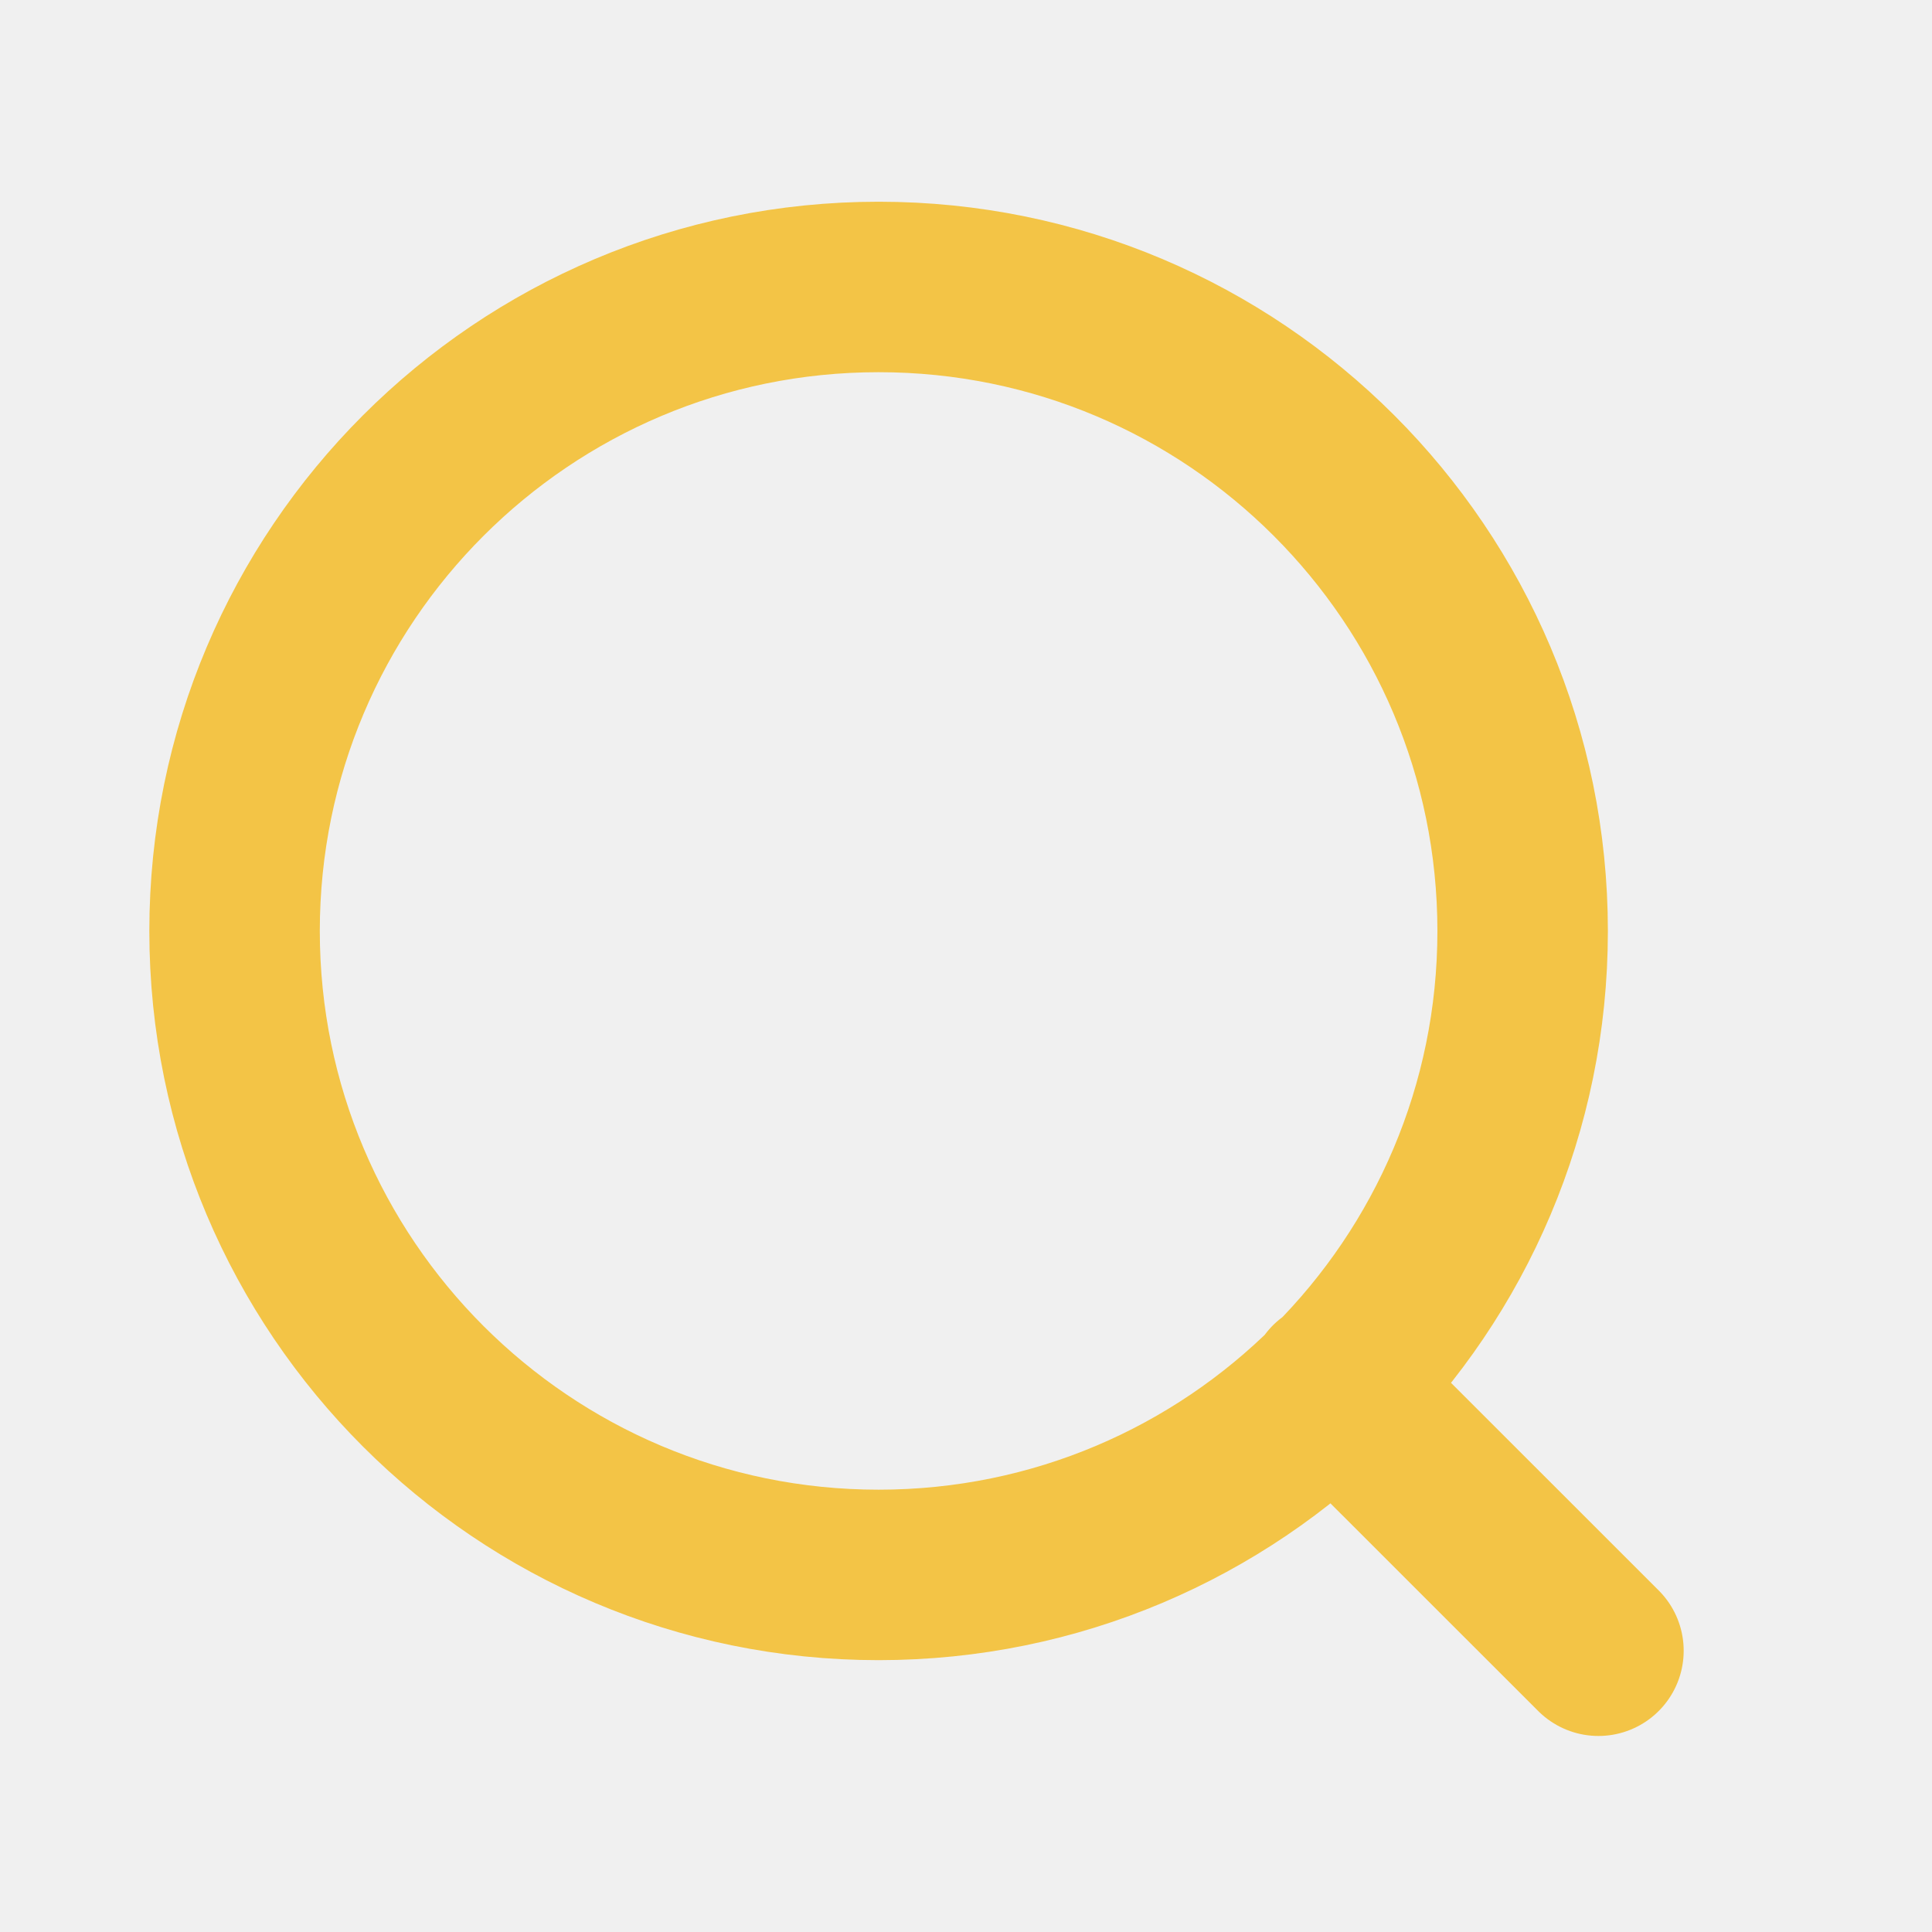
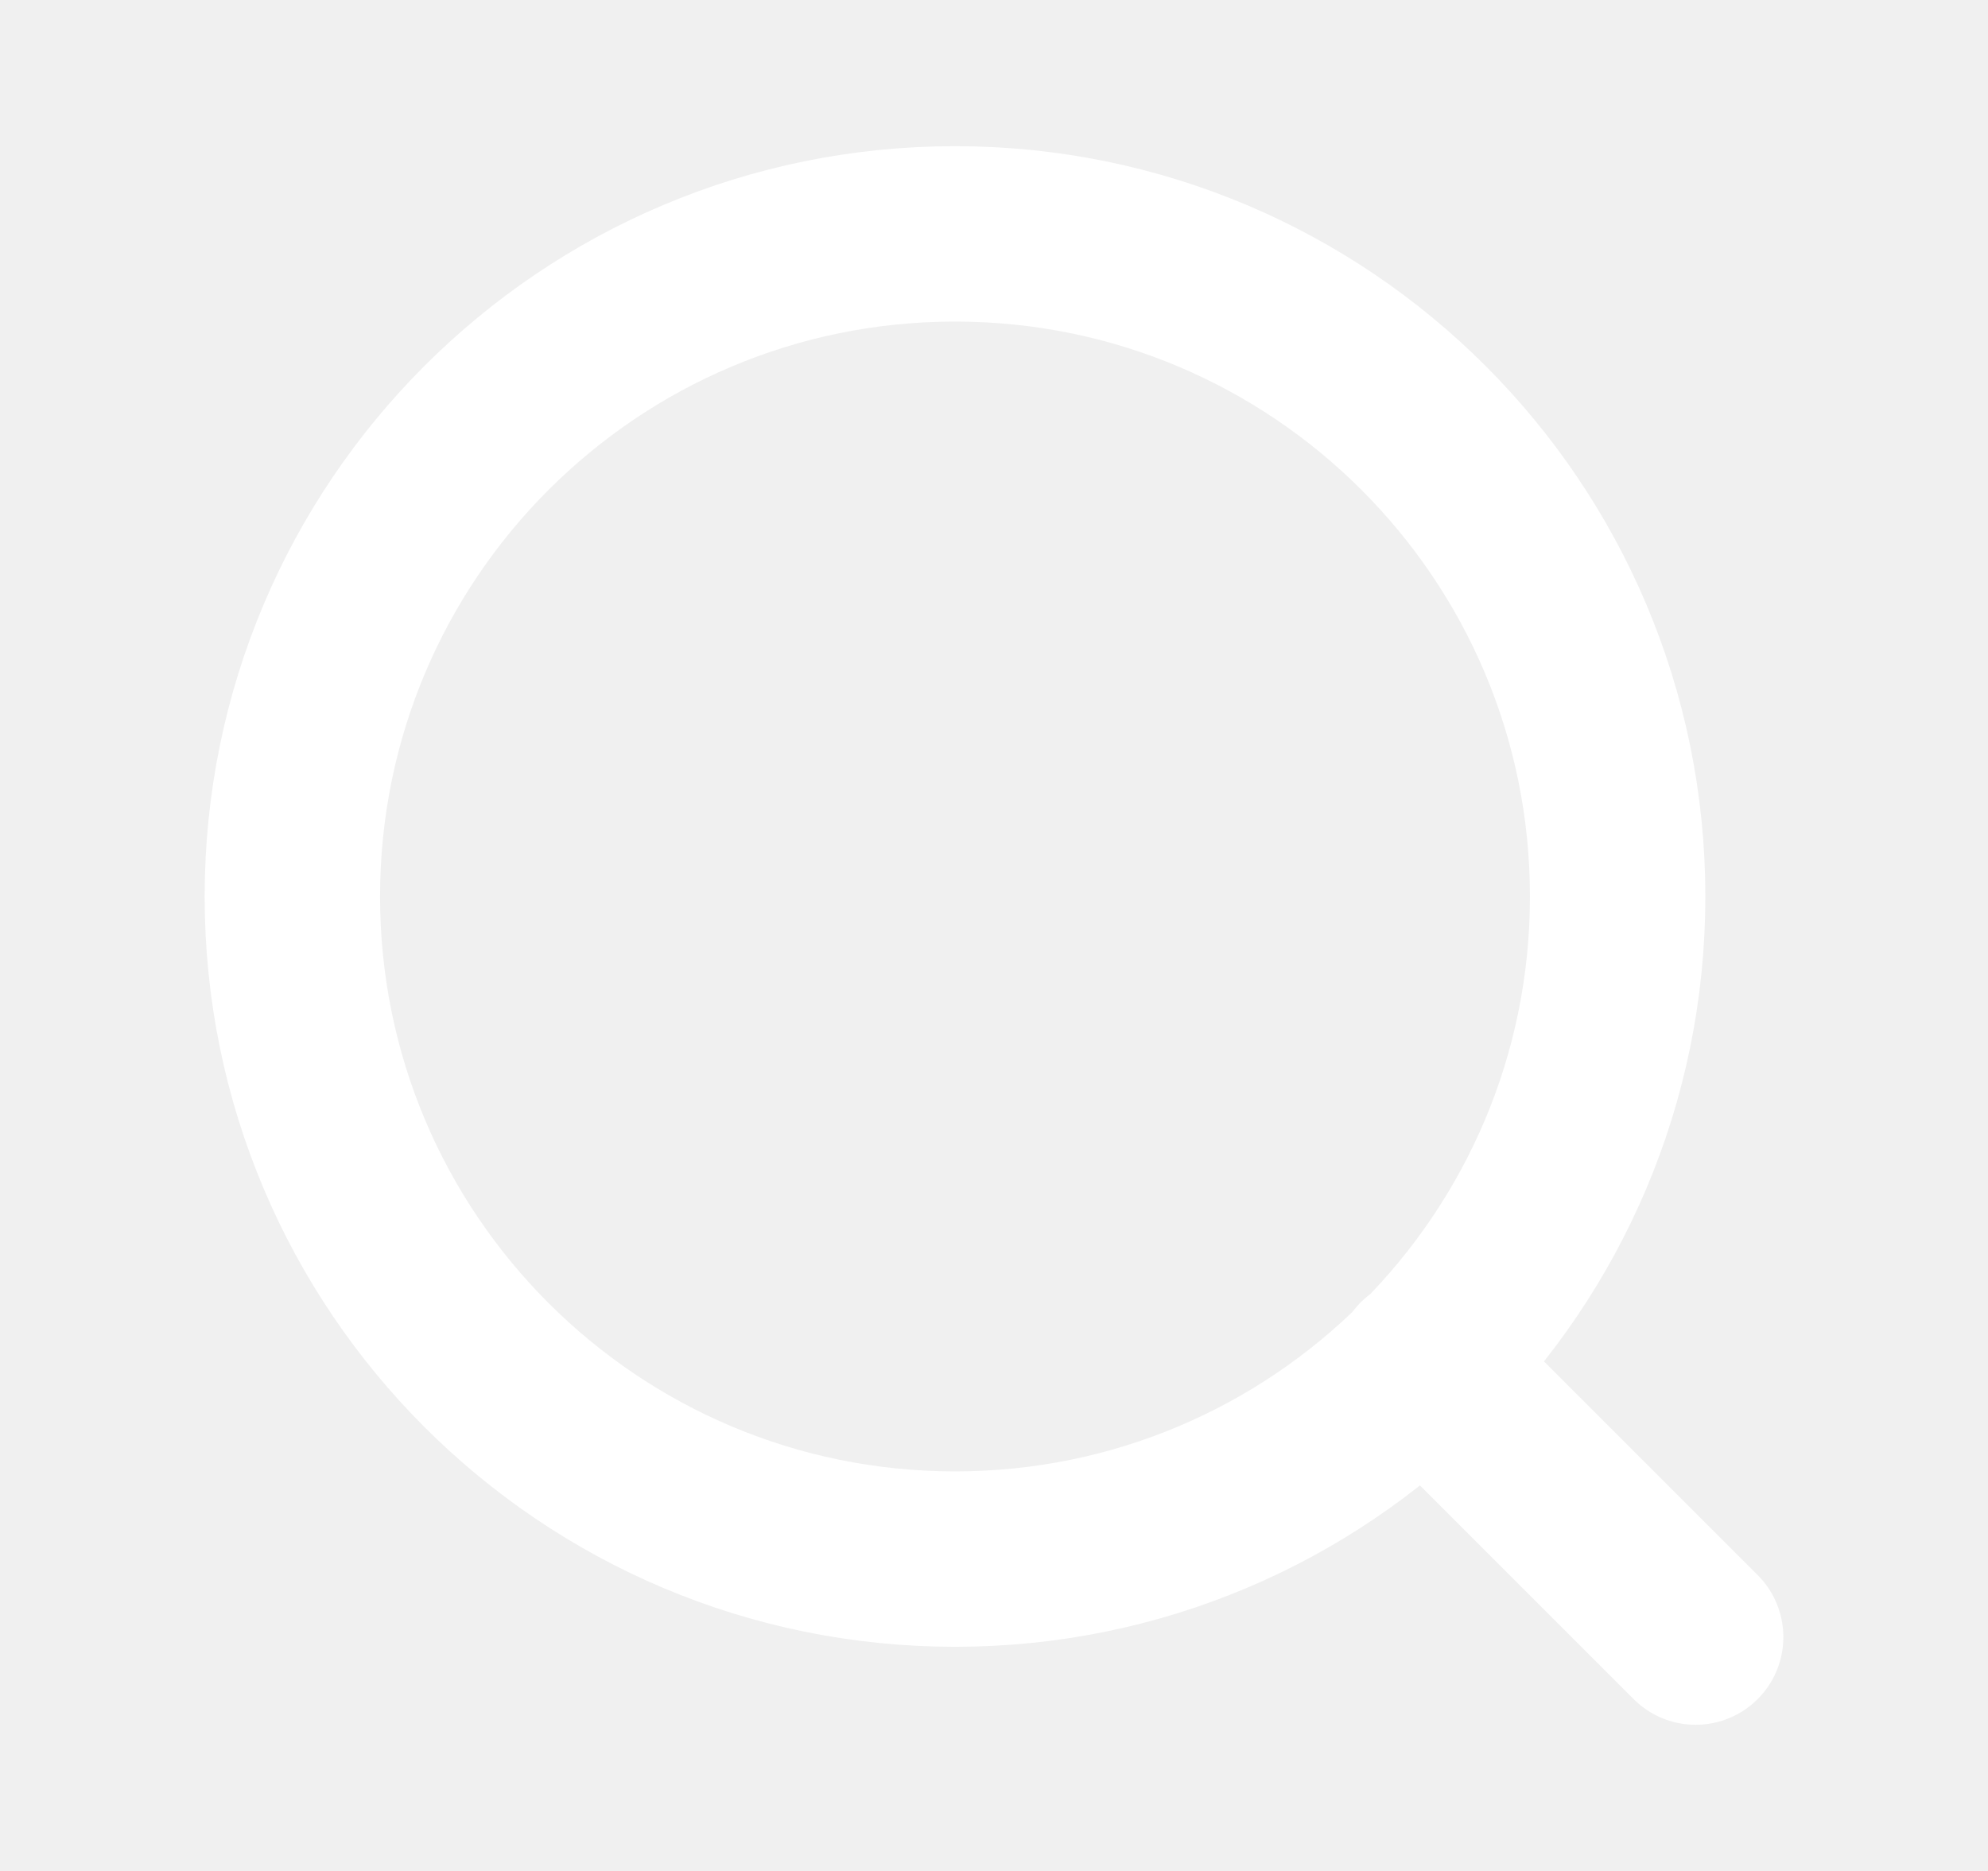
- <svg xmlns="http://www.w3.org/2000/svg" width="17" height="17" viewBox="0 0 17 17" fill="none">
-   <path d="M14.065 14.525L11.731 12.192M13.398 8.192C13.398 11.321 10.861 13.858 7.731 13.858C4.602 13.858 2.064 11.321 2.064 8.192C2.064 5.062 4.602 2.525 7.731 2.525C10.861 2.525 13.398 5.062 13.398 8.192Z" stroke="#F3C446" stroke-width="1.5" stroke-linecap="round" stroke-linejoin="round" />
+ <svg xmlns="http://www.w3.org/2000/svg" width="17" height="16" viewBox="0 0 17 16" fill="none">
+   <path d="M14.5 14L12.167 11.667M13.833 7.667C13.833 10.796 11.296 13.333 8.167 13.333C5.037 13.333 2.5 10.796 2.5 7.667C2.5 4.537 5.037 2 8.167 2C11.296 2 13.833 4.537 13.833 7.667Z" stroke="white" stroke-width="1.5" stroke-linecap="round" stroke-linejoin="round" />
</svg>
